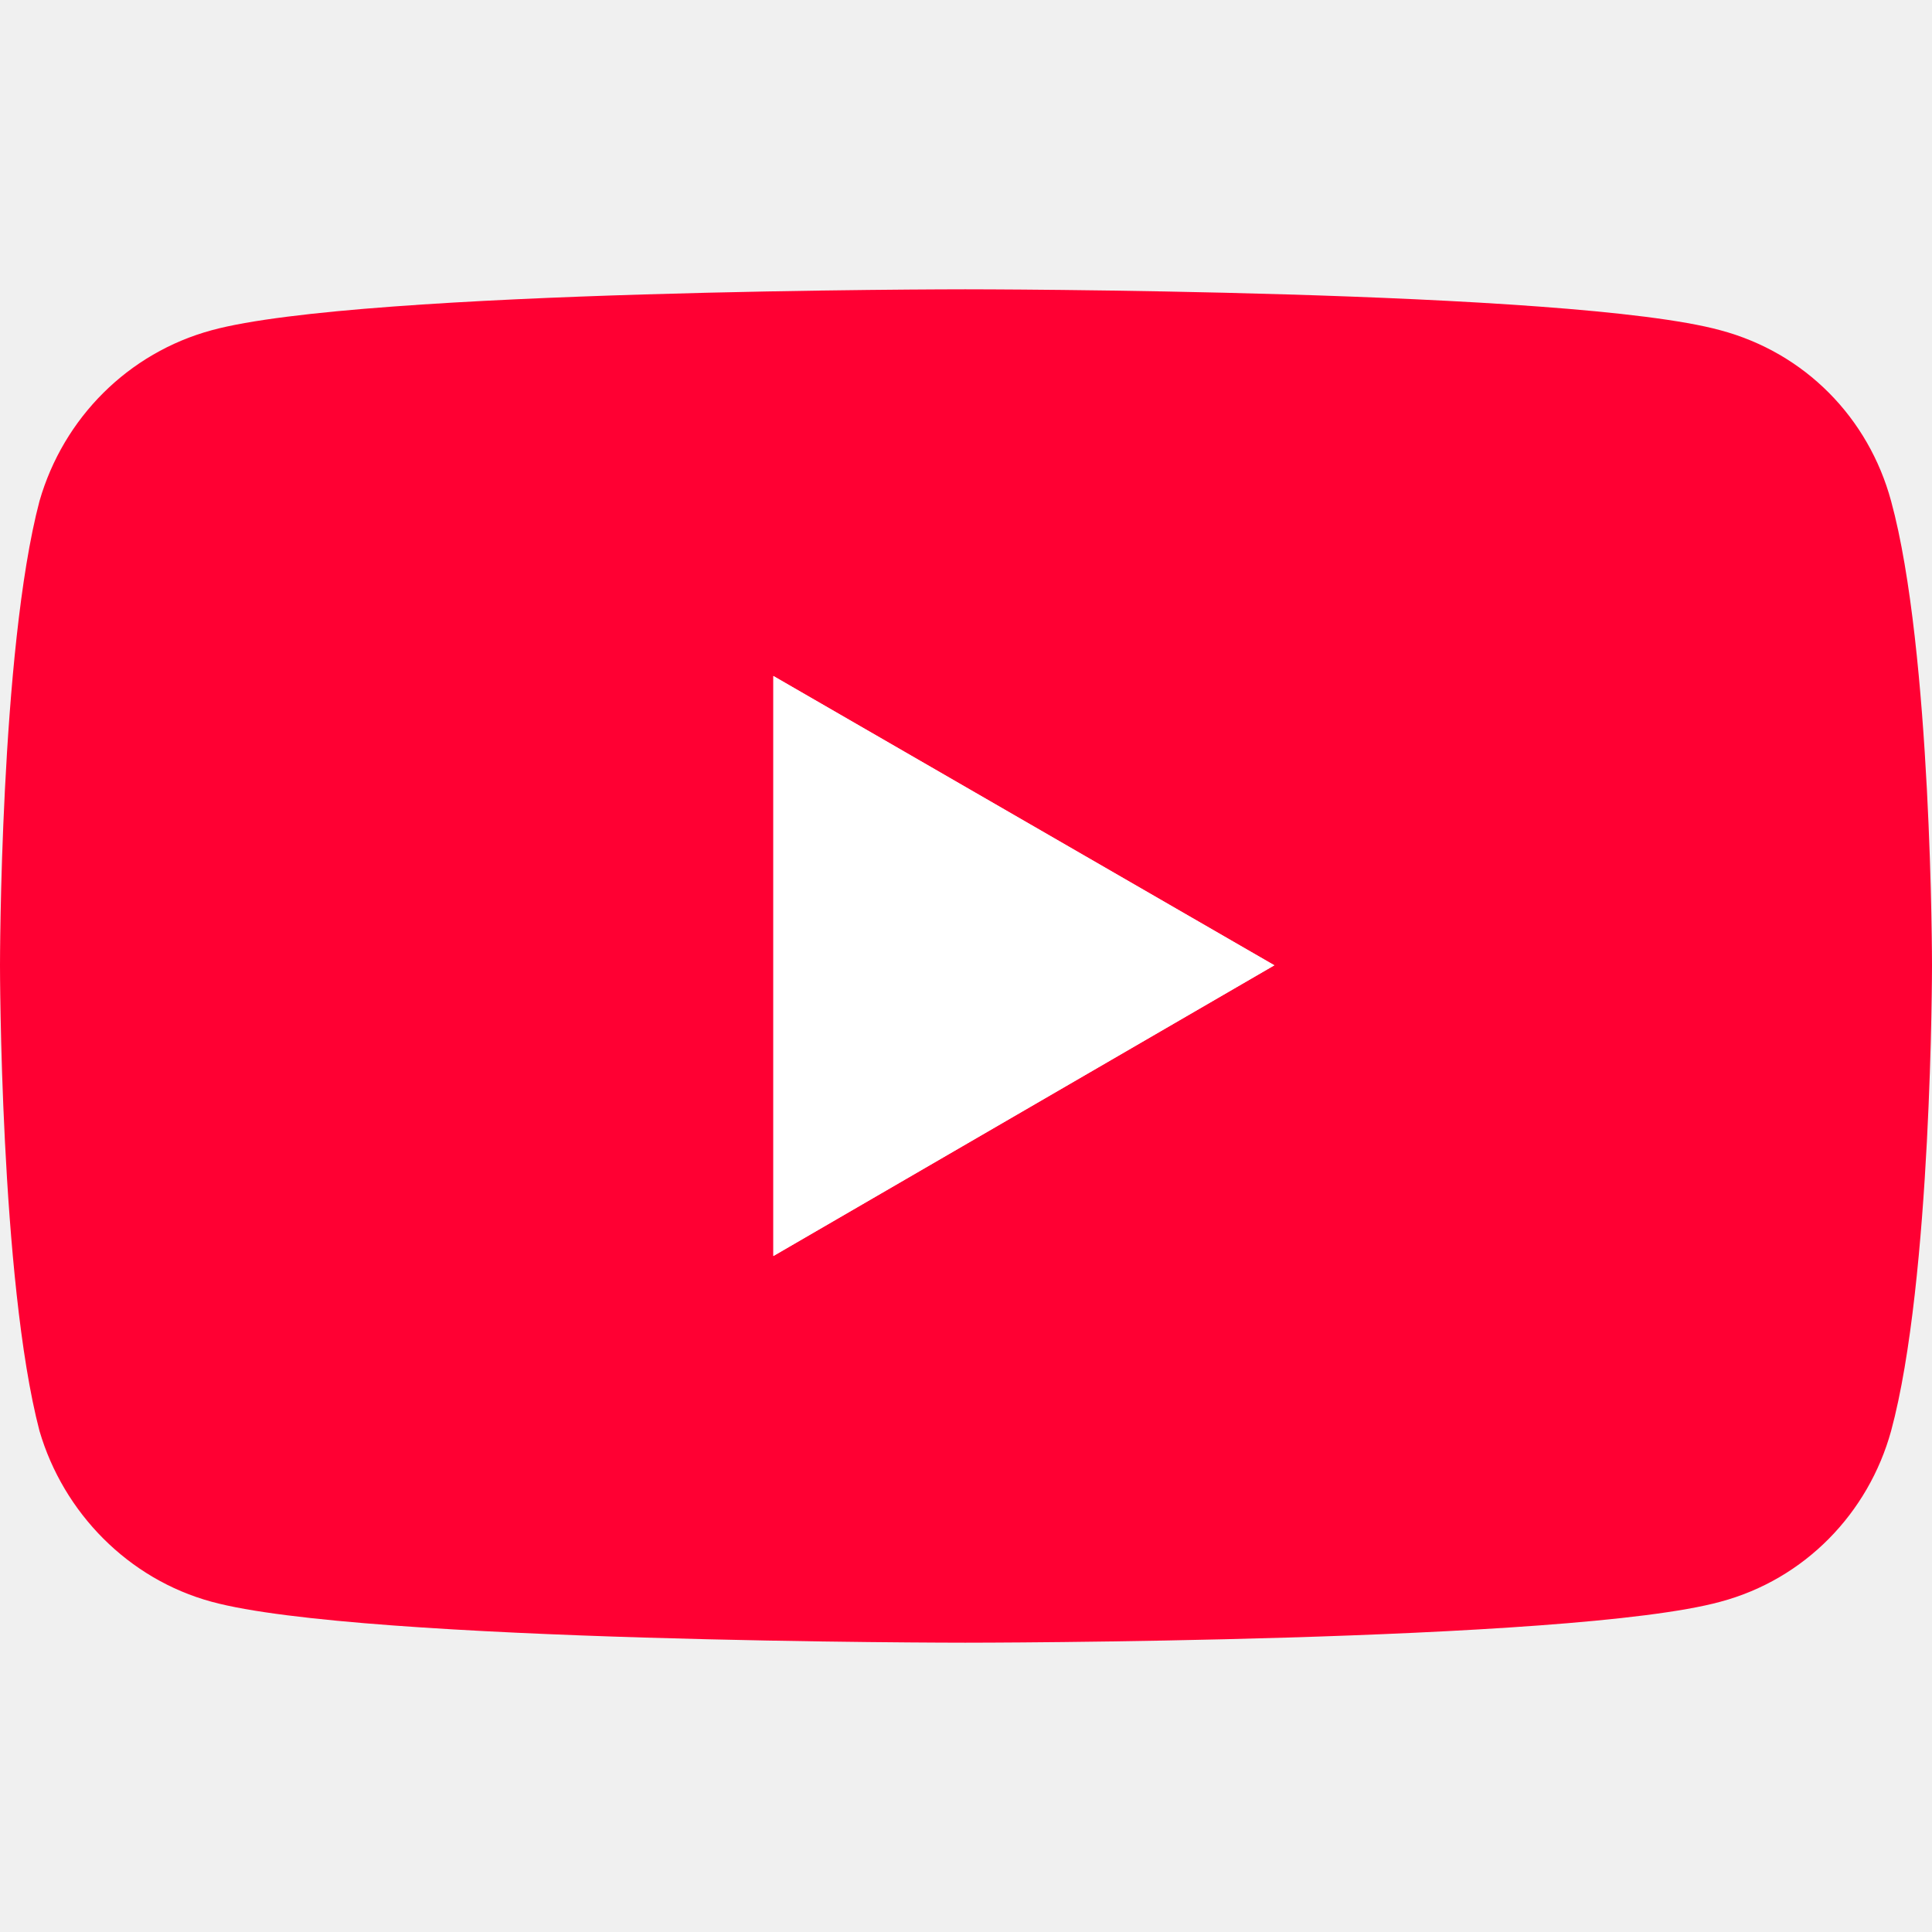
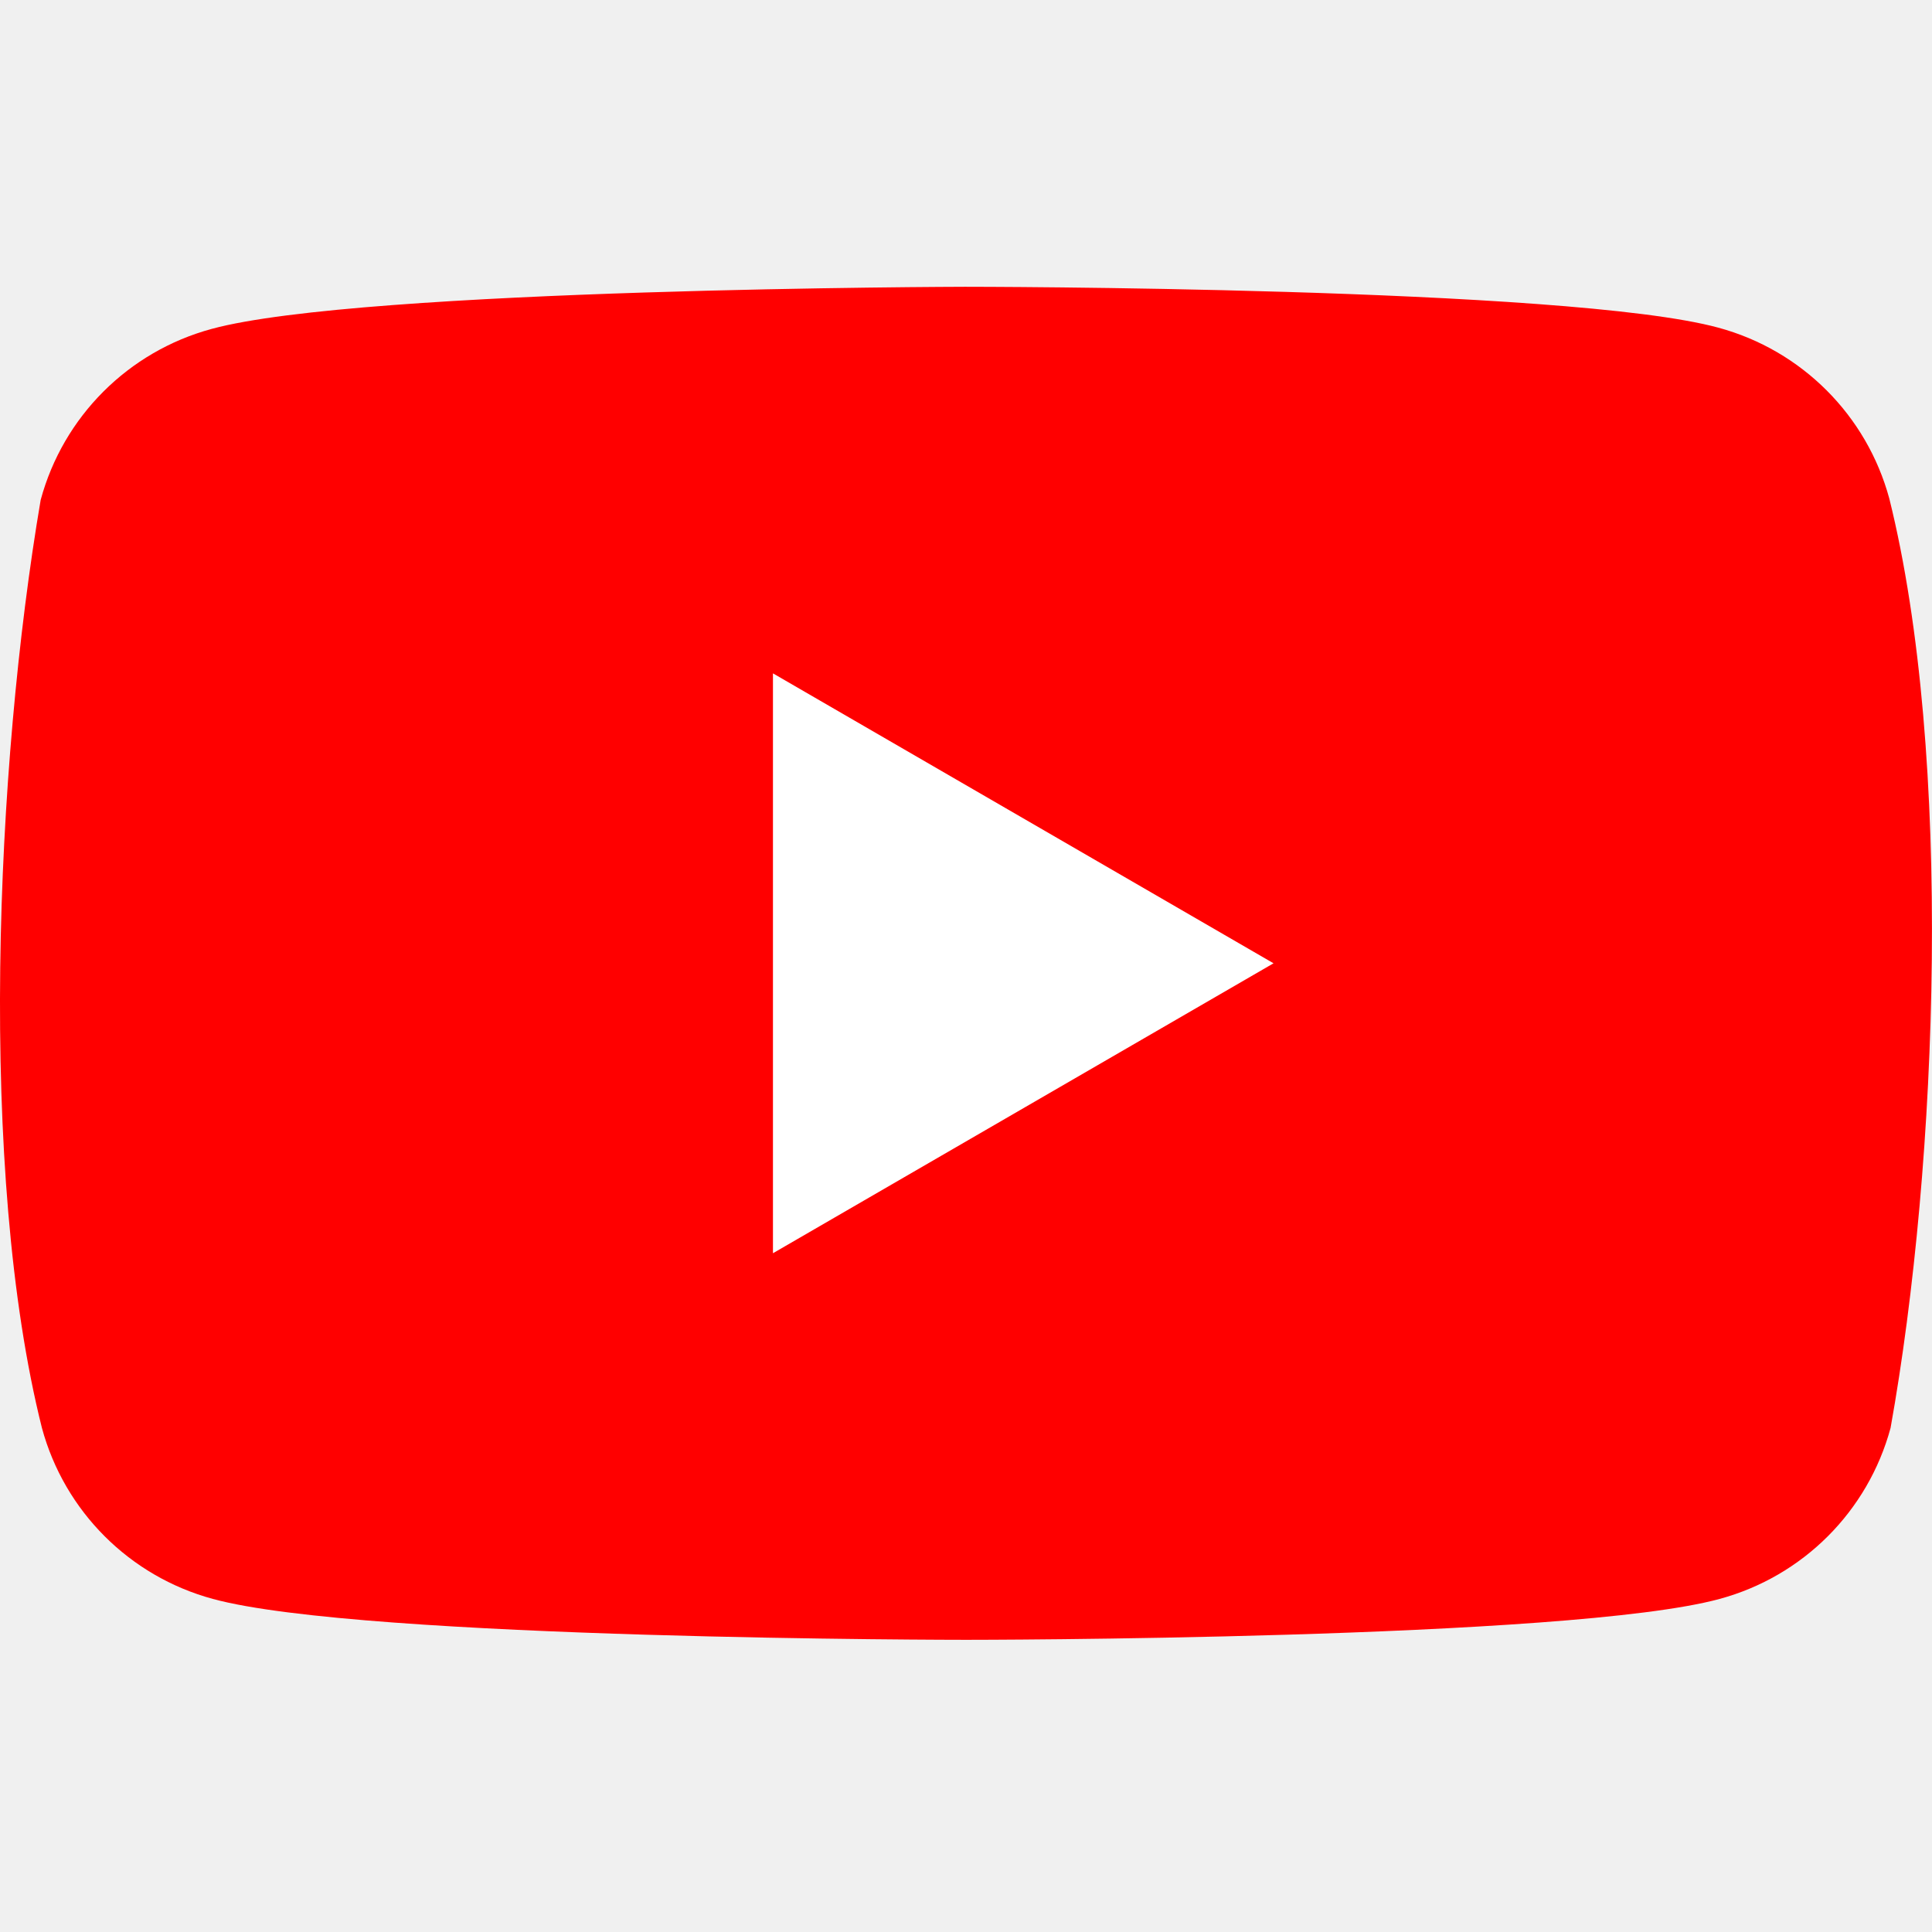
- <svg xmlns="http://www.w3.org/2000/svg" viewBox="0 0 200 200">
-   <path d="M 80.058,130.022 131.921,99.927 80.058,69.978 Z M 21.914,165.815 C 13.294,163.477 6.574,156.611 4.09,148.137 -2.5848e-7,132.505 0,99.927 0,99.927 c 0,0 0,-32.578 4.09,-48.064 2.484,-8.619 9.204,-15.34 17.824,-17.677 15.486,-4.237 78.013,-4.237 78.013,-4.237 0,0 62.673,0 78.16,4.237 8.765,2.337 15.339,9.058 17.677,17.677 C 200,67.348 200,99.927 200,99.927 c 0,0 0,32.578 -4.236,48.21 -2.338,8.473 -8.912,15.339 -17.677,17.677 -15.486,4.237 -78.16,4.237 -78.16,4.237 0,0 -62.527,0 -78.013,-4.237" style="fill:#f03;fill-rule:nonzero" />
-   <path d="M 80.058,130.022 131.921,99.927 80.058,69.978 Z" style="fill:#fff;fill-rule:nonzero" />
+ <svg xmlns="http://www.w3.org/2000/svg" viewBox="0 -38 256 256">
+   <path d="M250.346 28.075A32.18 32.18 0 0 0 227.69 5.418C207.824 0 127.87 0 127.87 0S47.912.164 28.046 5.582A32.18 32.18 0 0 0 5.39 28.24c-6.009 35.298-8.34 89.084.165 122.97a32.18 32.18 0 0 0 22.656 22.657c19.866 5.418 99.822 5.418 99.822 5.418s79.955 0 99.82-5.418a32.18 32.18 0 0 0 22.657-22.657c6.338-35.348 8.291-89.1-.164-123.134Z" fill="#f00" />
+   <path d="m102.421 128.06 66.328-38.418-66.328-38.418z" fill="#fff" />
</svg>
